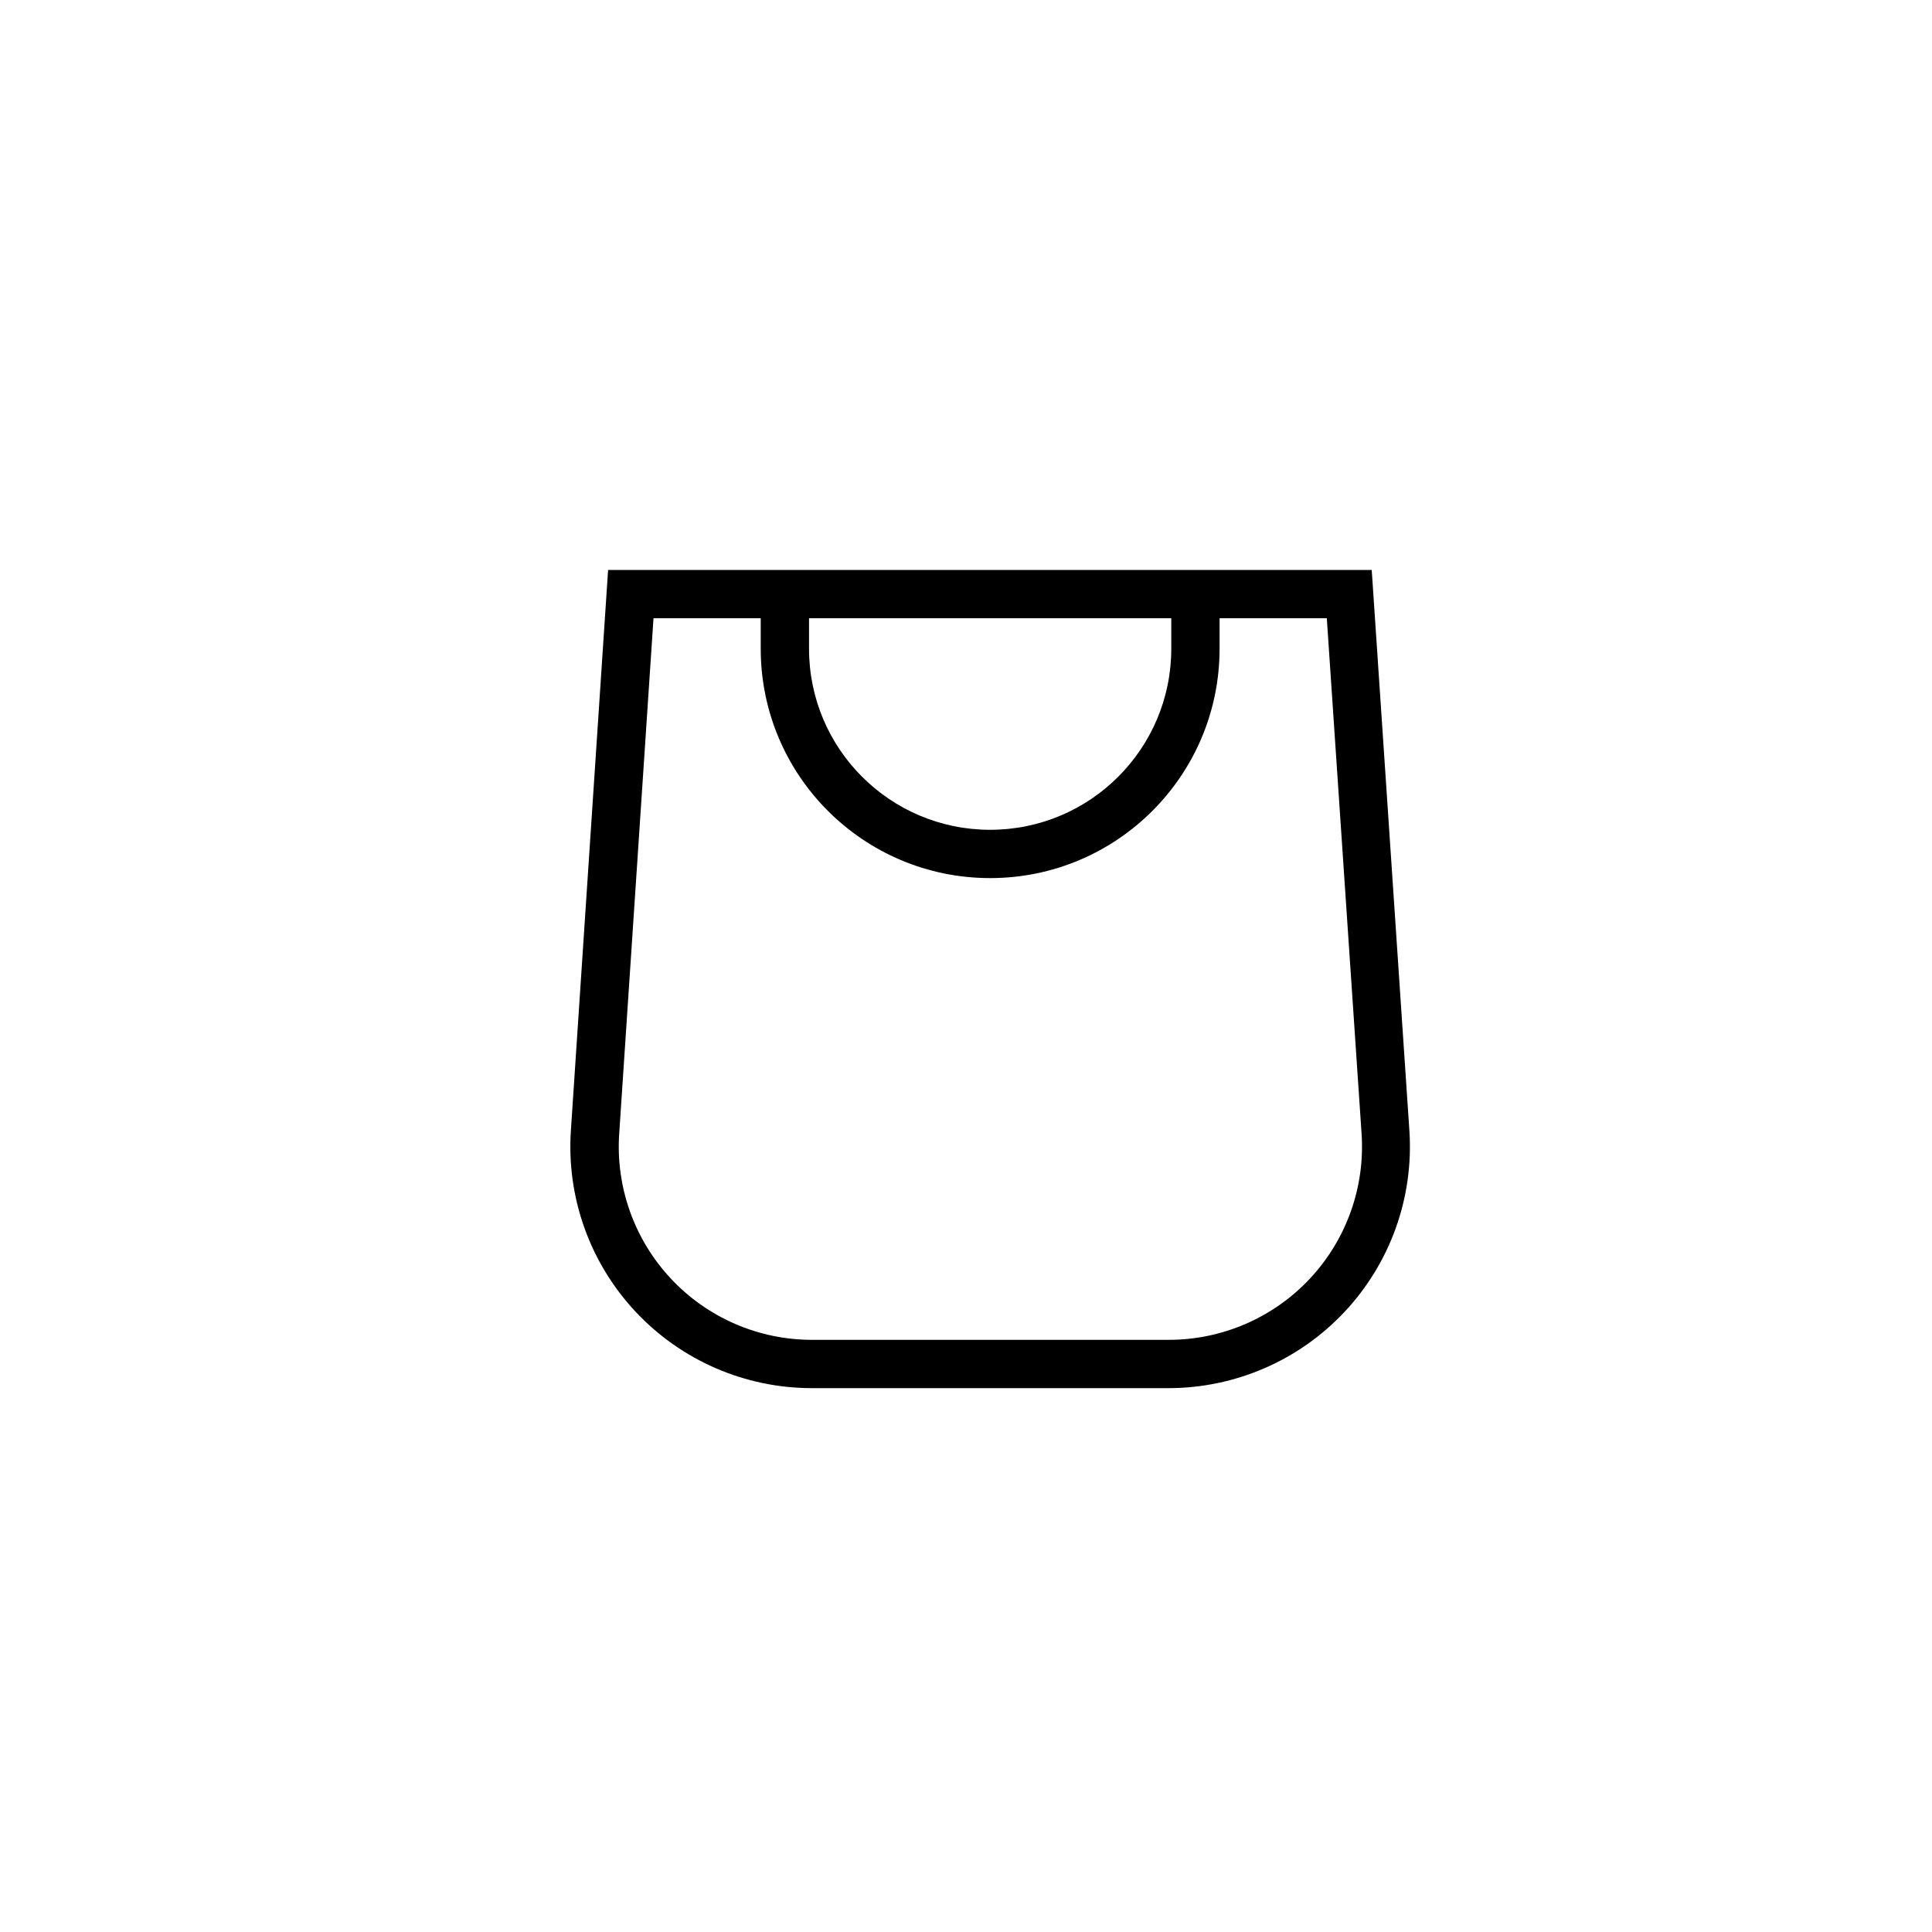
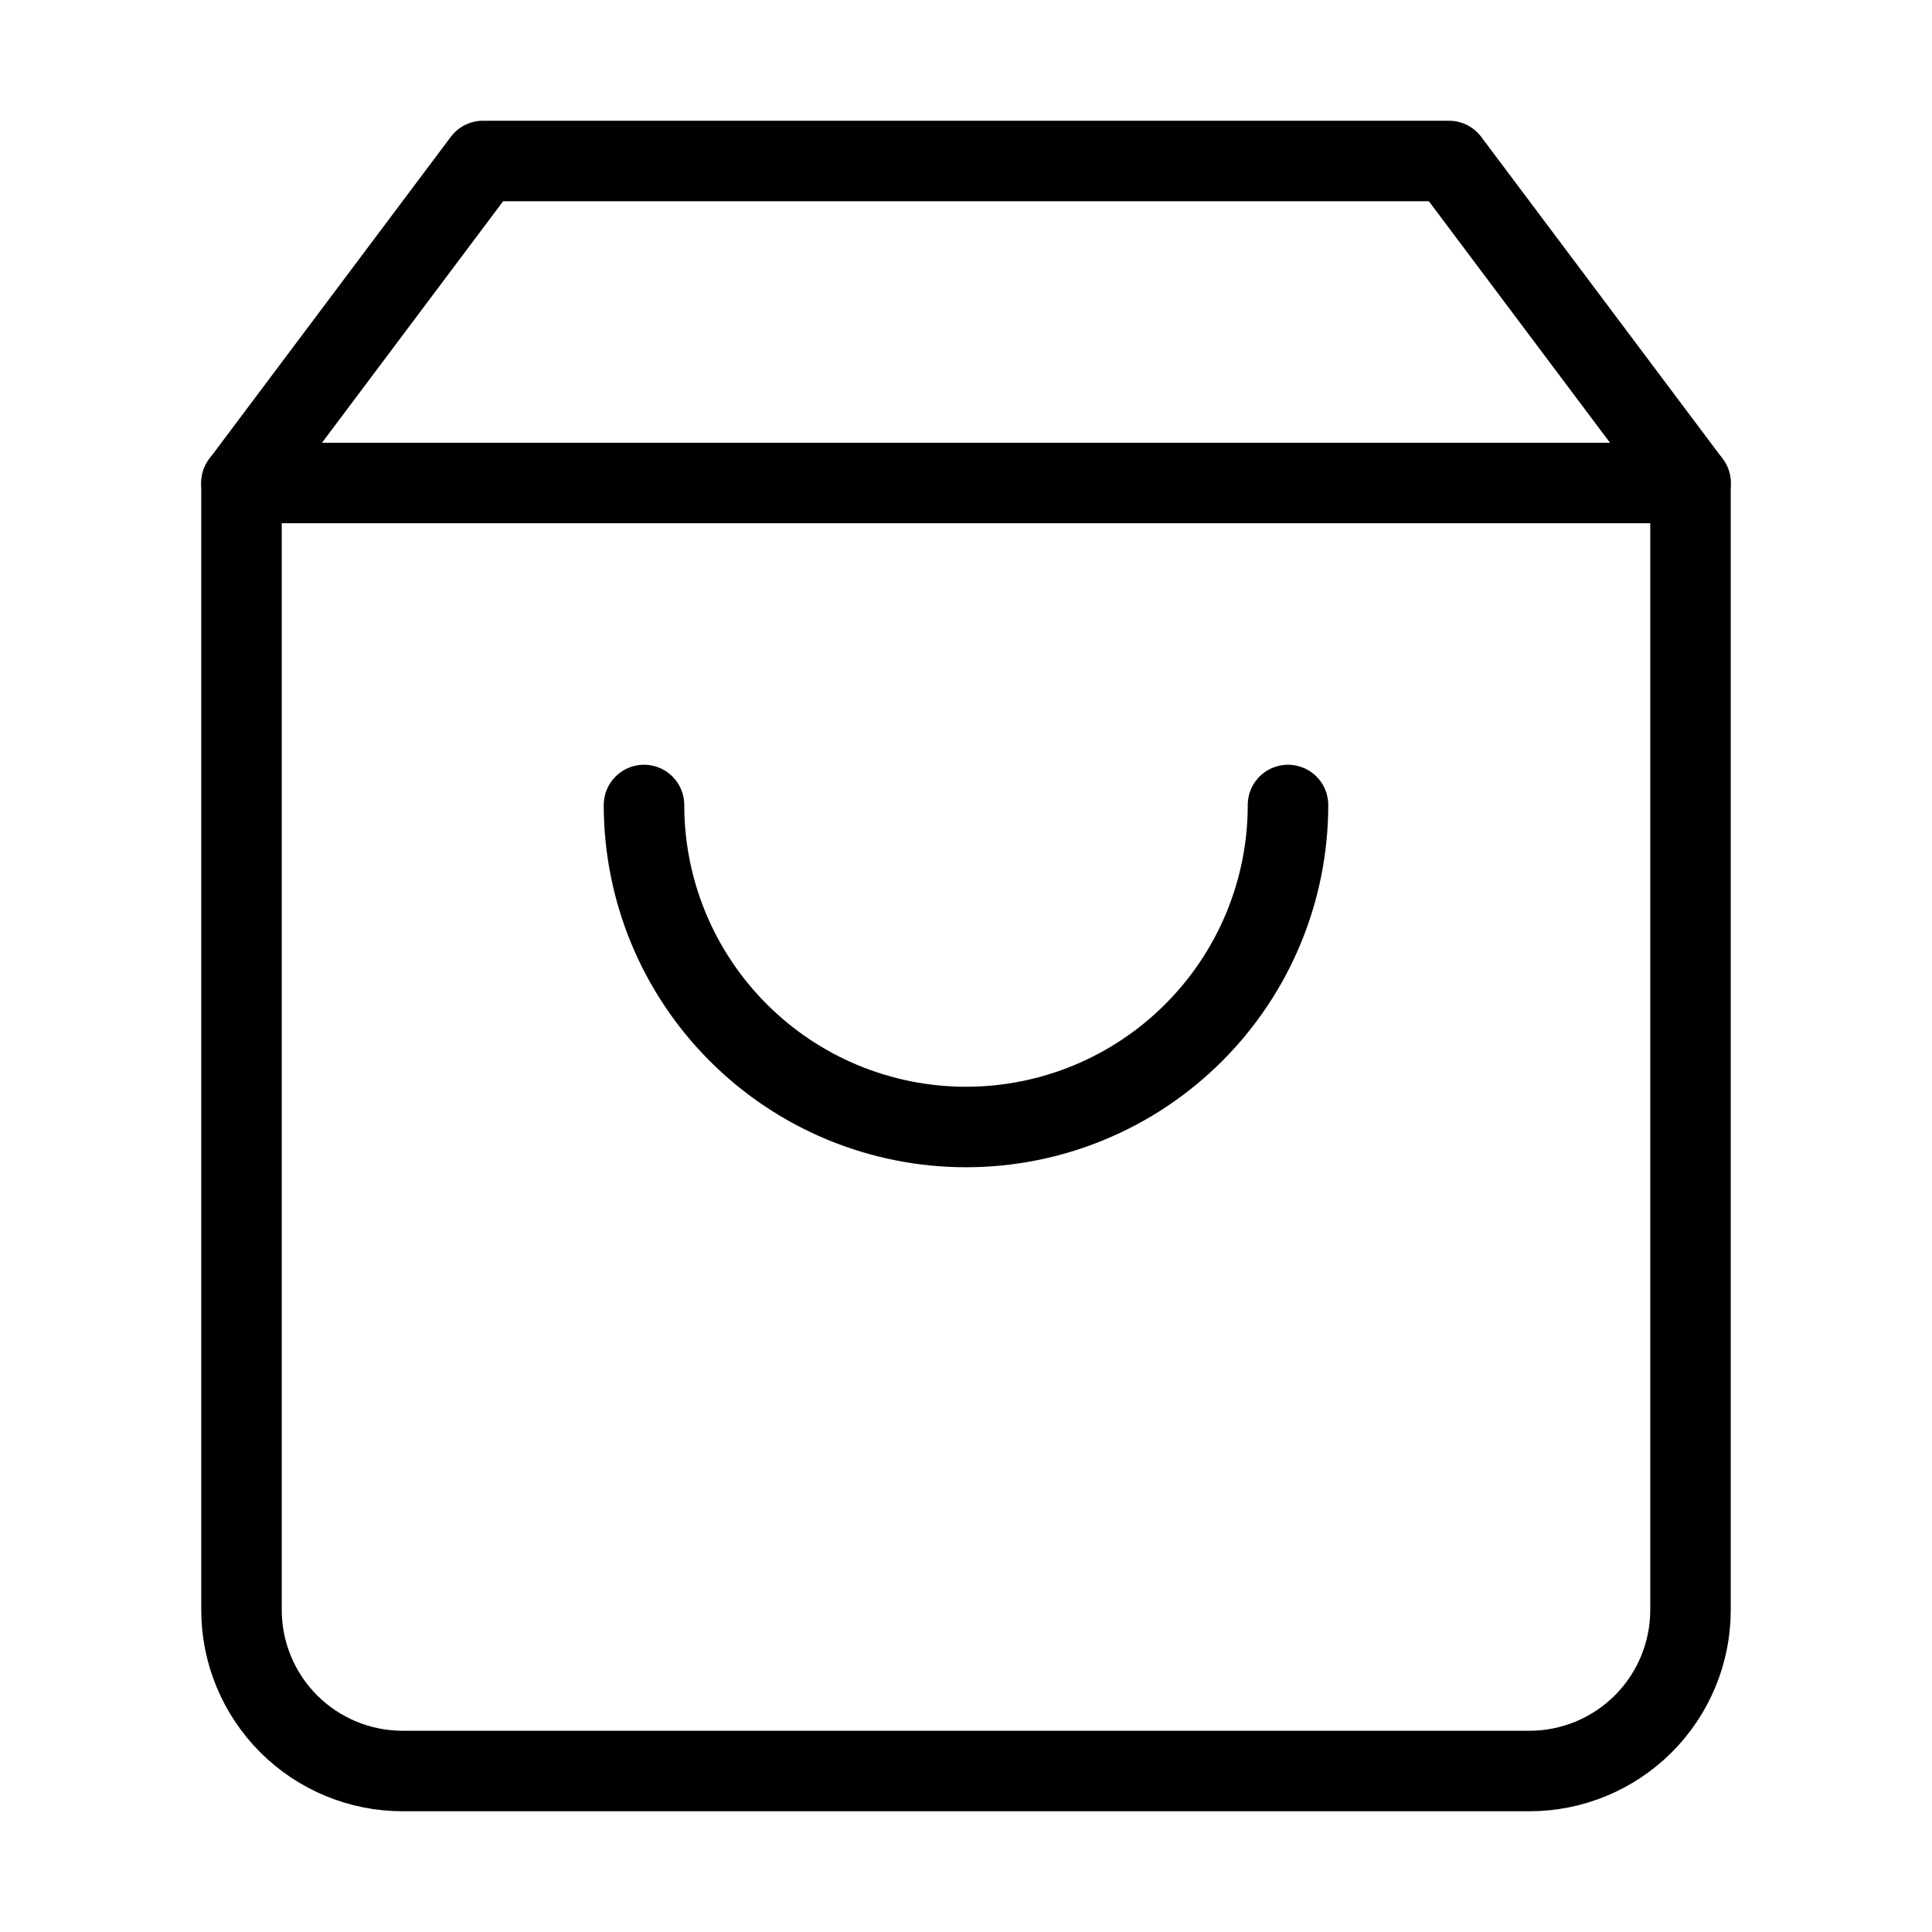
- <svg xmlns="http://www.w3.org/2000/svg" fill="none" class="icon icon-cart-empty" viewBox="0 0 40 40">
-   <path fill="currentColor" fill-rule="evenodd" d="M15.75 11.8h-3.16l-.77 11.6a5 5 0 0 0 4.99 5.34h7.38a5 5 0 0 0 4.99-5.33L28.4 11.8zm0 1h-2.22l-.71 10.67a4 4 0 0 0 3.99 4.27h7.38a4 4 0 0 0 4-4.27l-.72-10.67h-2.22v.63a4.75 4.75 0 1 1-9.5 0zm8.5 0h-7.5v.63a3.75 3.75 0 1 0 7.5 0z" />
+ <svg xmlns="http://www.w3.org/2000/svg" class="icon icon-cart-empty" width="24" height="24" viewBox="0 0 24 24" fill="none">
+   <path d="M6 2L3 6V20C3 20.53 3.211 21.039 3.586 21.414C3.961 21.789 4.47 22 5 22H19C19.53 22 20.039 21.789 20.414 21.414C20.789 21.039 21 20.53 21 20V6L18 2H6Z" stroke="currentColor" stroke-linecap="round" stroke-linejoin="round" />
+   <path d="M3 6H21" stroke="currentColor" stroke-linecap="round" stroke-linejoin="round" />
+   <path d="M16 10C16 11.061 15.579 12.078 14.828 12.828C14.078 13.579 13.061 14 12 14C10.939 14 9.922 13.579 9.172 12.828C8.421 12.078 8 11.061 8 10" stroke="currentColor" stroke-linecap="round" stroke-linejoin="round" />
</svg>
